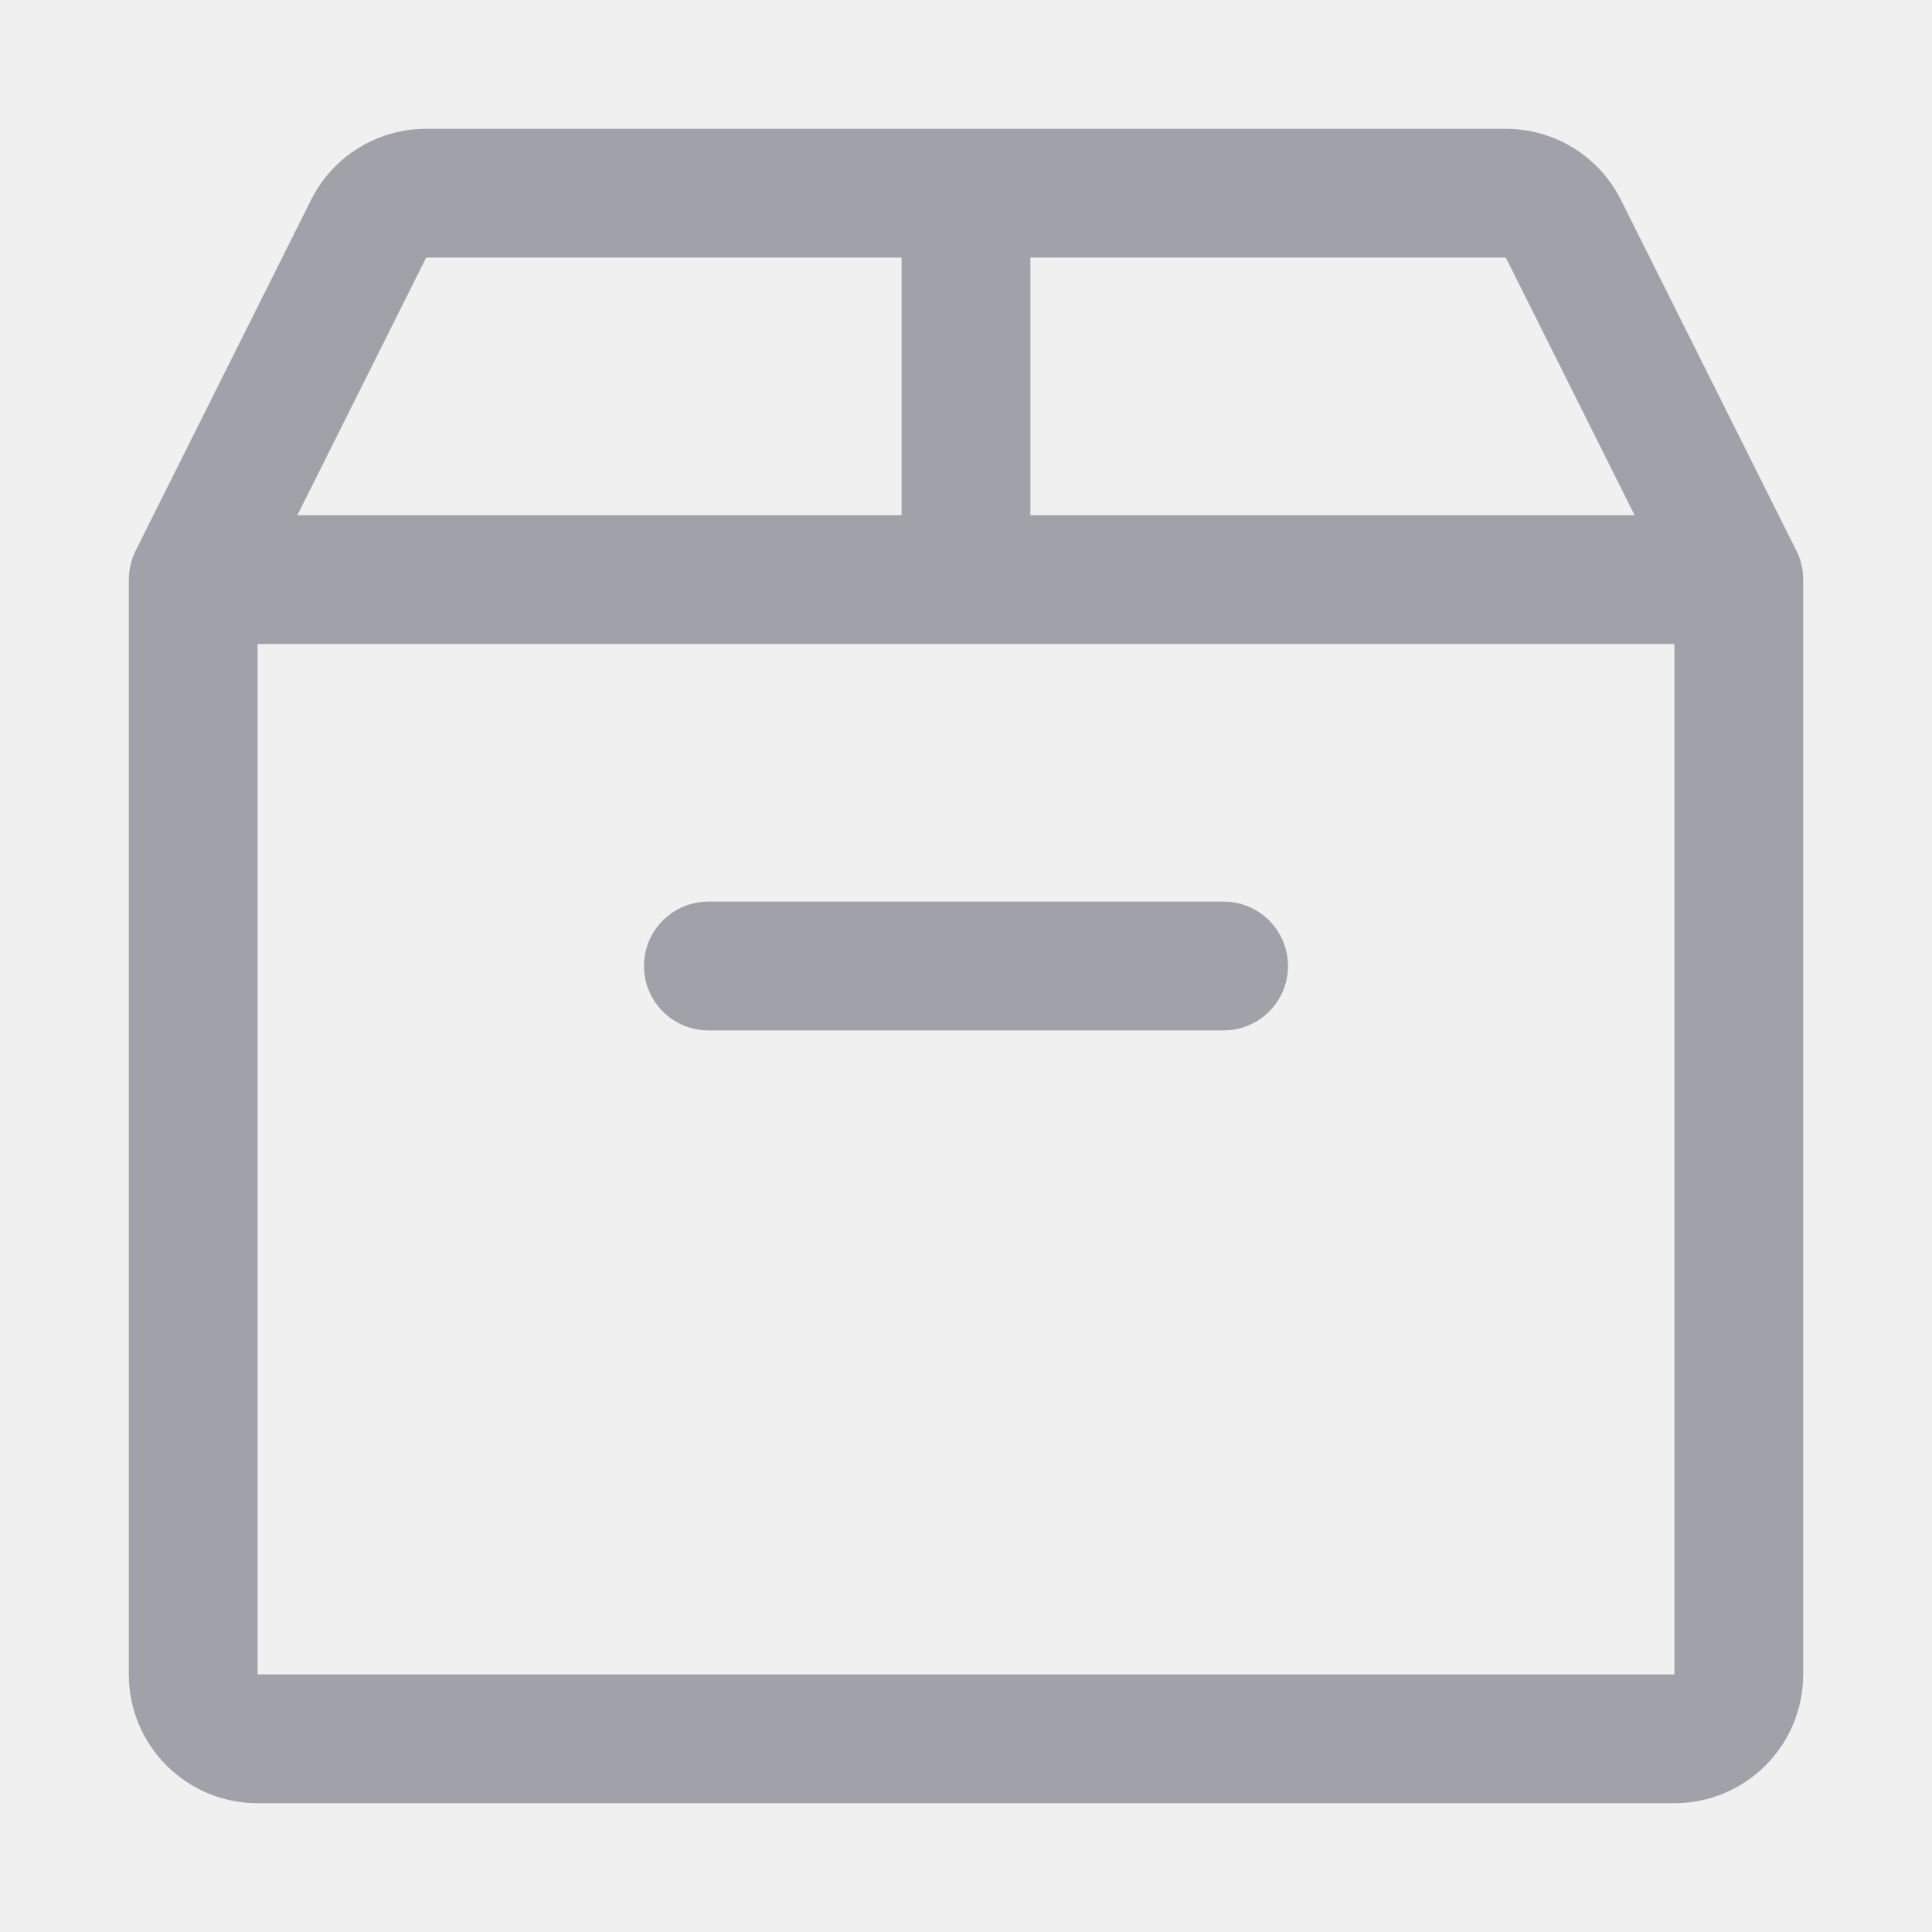
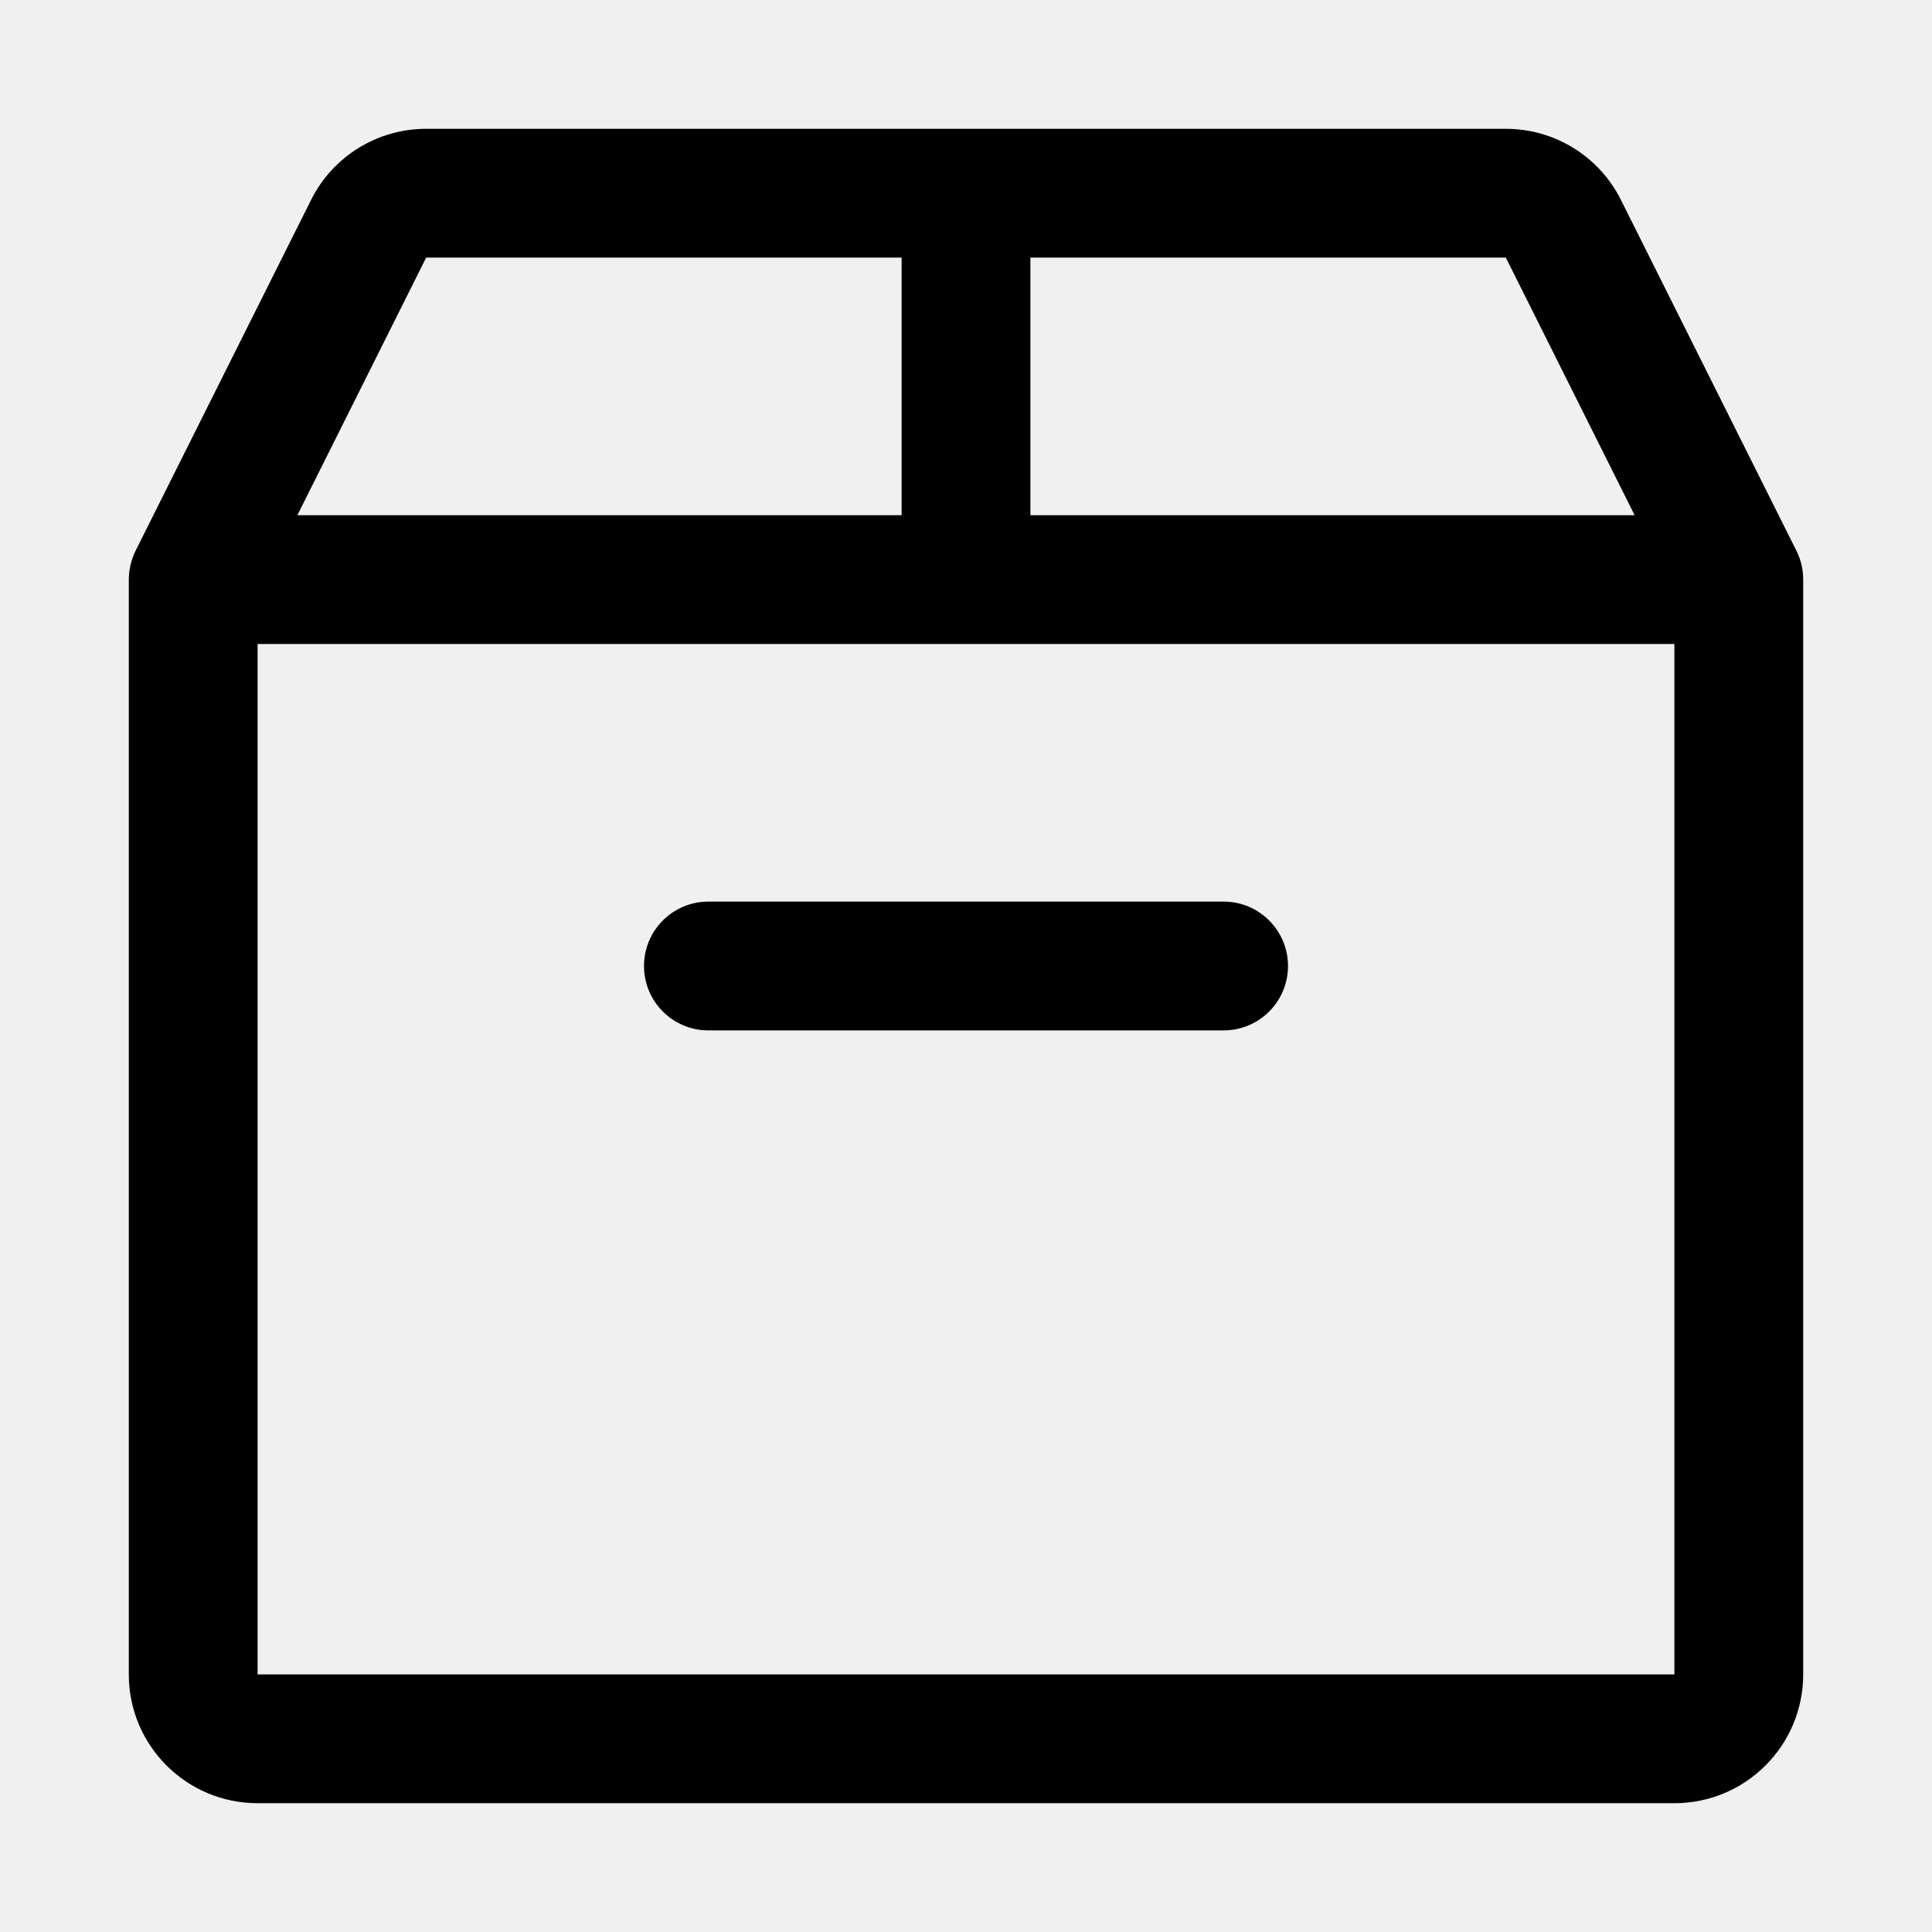
<svg xmlns="http://www.w3.org/2000/svg" width="12" height="12" viewBox="0 0 12 12" fill="none">
  <g clip-path="url(#clip0_77_105)">
-     <path fill-rule="evenodd" clip-rule="evenodd" d="M2.647 0.8C2.344 0.8 2.067 0.971 1.932 1.242L0.842 3.421C0.815 3.477 0.8 3.538 0.8 3.6V10.4C0.8 10.842 1.158 11.2 1.6 11.2H10.4C10.842 11.2 11.2 10.842 11.2 10.4V3.6C11.2 3.538 11.186 3.477 11.158 3.421L10.068 1.242C9.933 0.971 9.656 0.8 9.353 0.8L6 0.8L2.647 0.8ZM2.647 1.6L5.6 1.6V3.2H1.847L2.647 1.6ZM6.4 3.2V1.6L9.353 1.6L10.153 3.2H6.4ZM6 4H10.4V10.4H1.6V4H6ZM4.4 5.6C4.179 5.6 4 5.779 4 6C4 6.221 4.179 6.4 4.4 6.4H7.6C7.821 6.4 8 6.221 8 6C8 5.779 7.821 5.6 7.6 5.6H4.4Z" fill="#A1A1AA" />
+     <path fill-rule="evenodd" clip-rule="evenodd" d="M2.647 0.8C2.344 0.8 2.067 0.971 1.932 1.242L0.842 3.421C0.815 3.477 0.8 3.538 0.8 3.6V10.4C0.8 10.842 1.158 11.2 1.6 11.2H10.4C10.842 11.2 11.2 10.842 11.2 10.4V3.6C11.2 3.538 11.186 3.477 11.158 3.421L10.068 1.242C9.933 0.971 9.656 0.8 9.353 0.8L6 0.8L2.647 0.8ZM2.647 1.6L5.6 1.6V3.2H1.847L2.647 1.6ZM6.4 3.2V1.6L9.353 1.6L10.153 3.2H6.4ZM6 4H10.4V10.4H1.6V4H6ZM4.4 5.6C4.179 5.6 4 5.779 4 6C4 6.221 4.179 6.4 4.4 6.4H7.6C7.821 6.4 8 6.221 8 6C8 5.779 7.821 5.6 7.6 5.6H4.4Z" fill="currentColor" />
  </g>
  <defs>
    <clipPath id="clip0_77_105">
-       <rect width="12" height="12" fill="white" />
+       <rect width="12" height="12" fill="currentColor" />
    </clipPath>
  </defs>
</svg>
